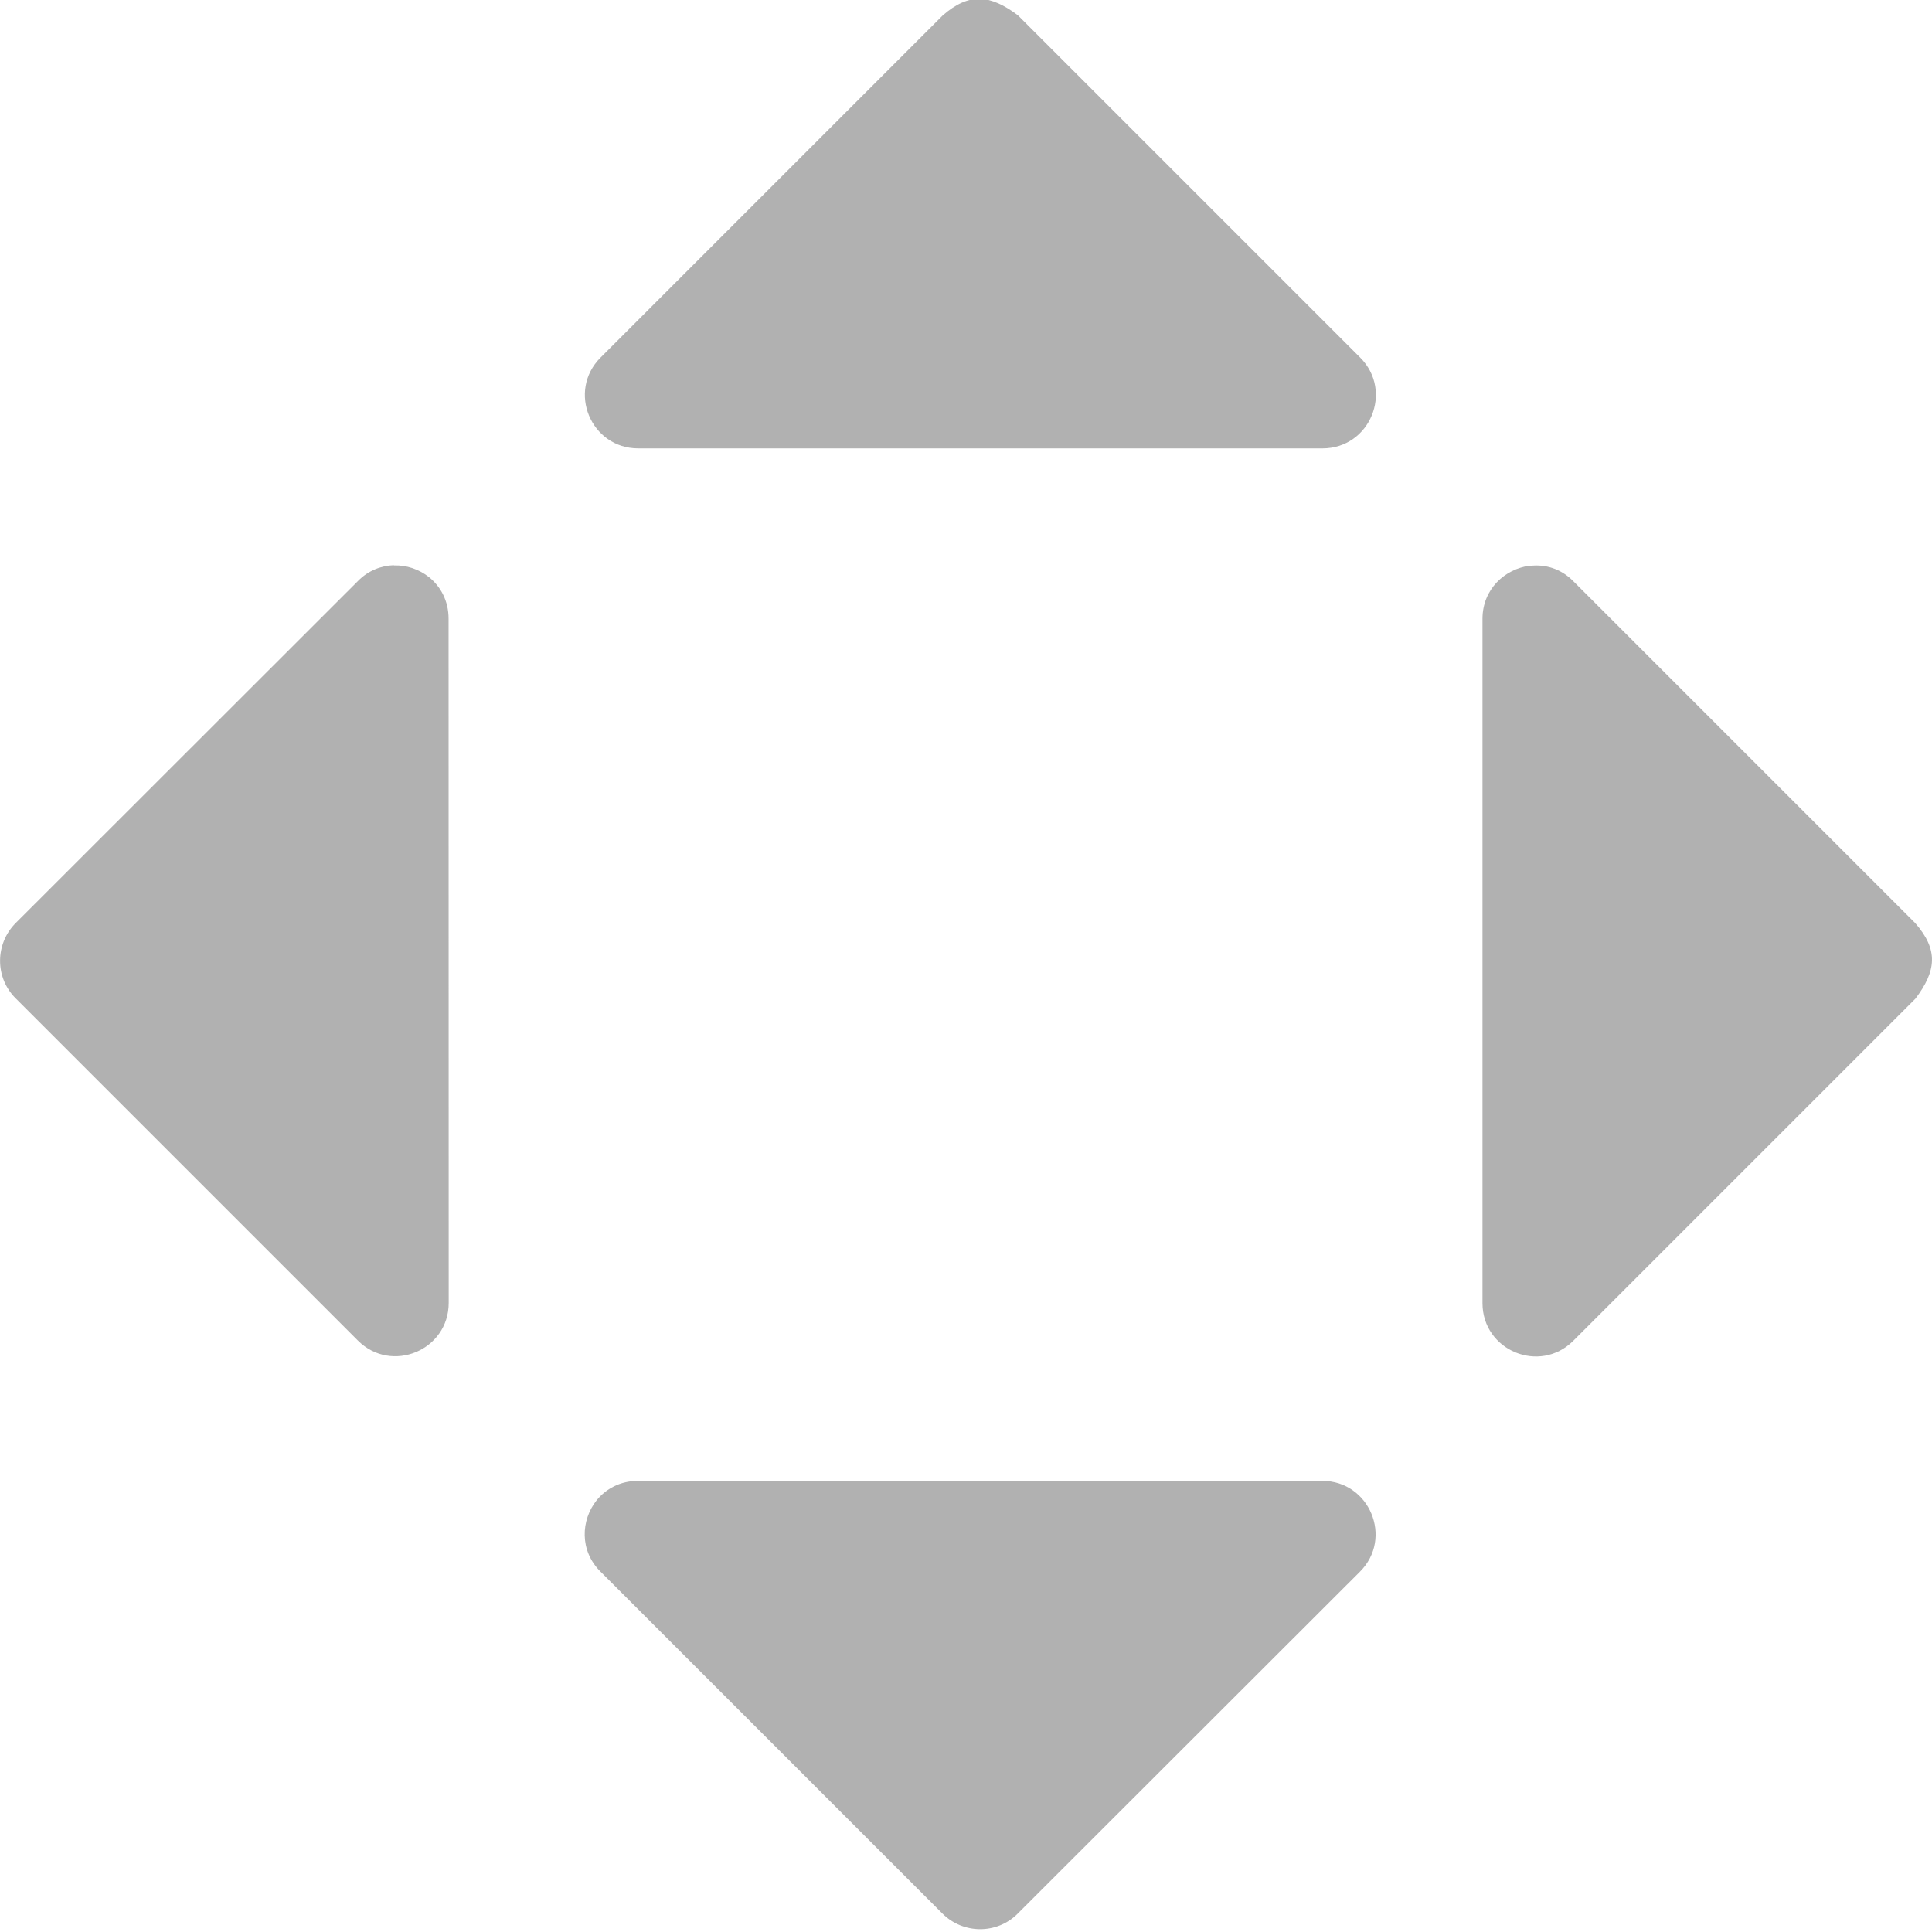
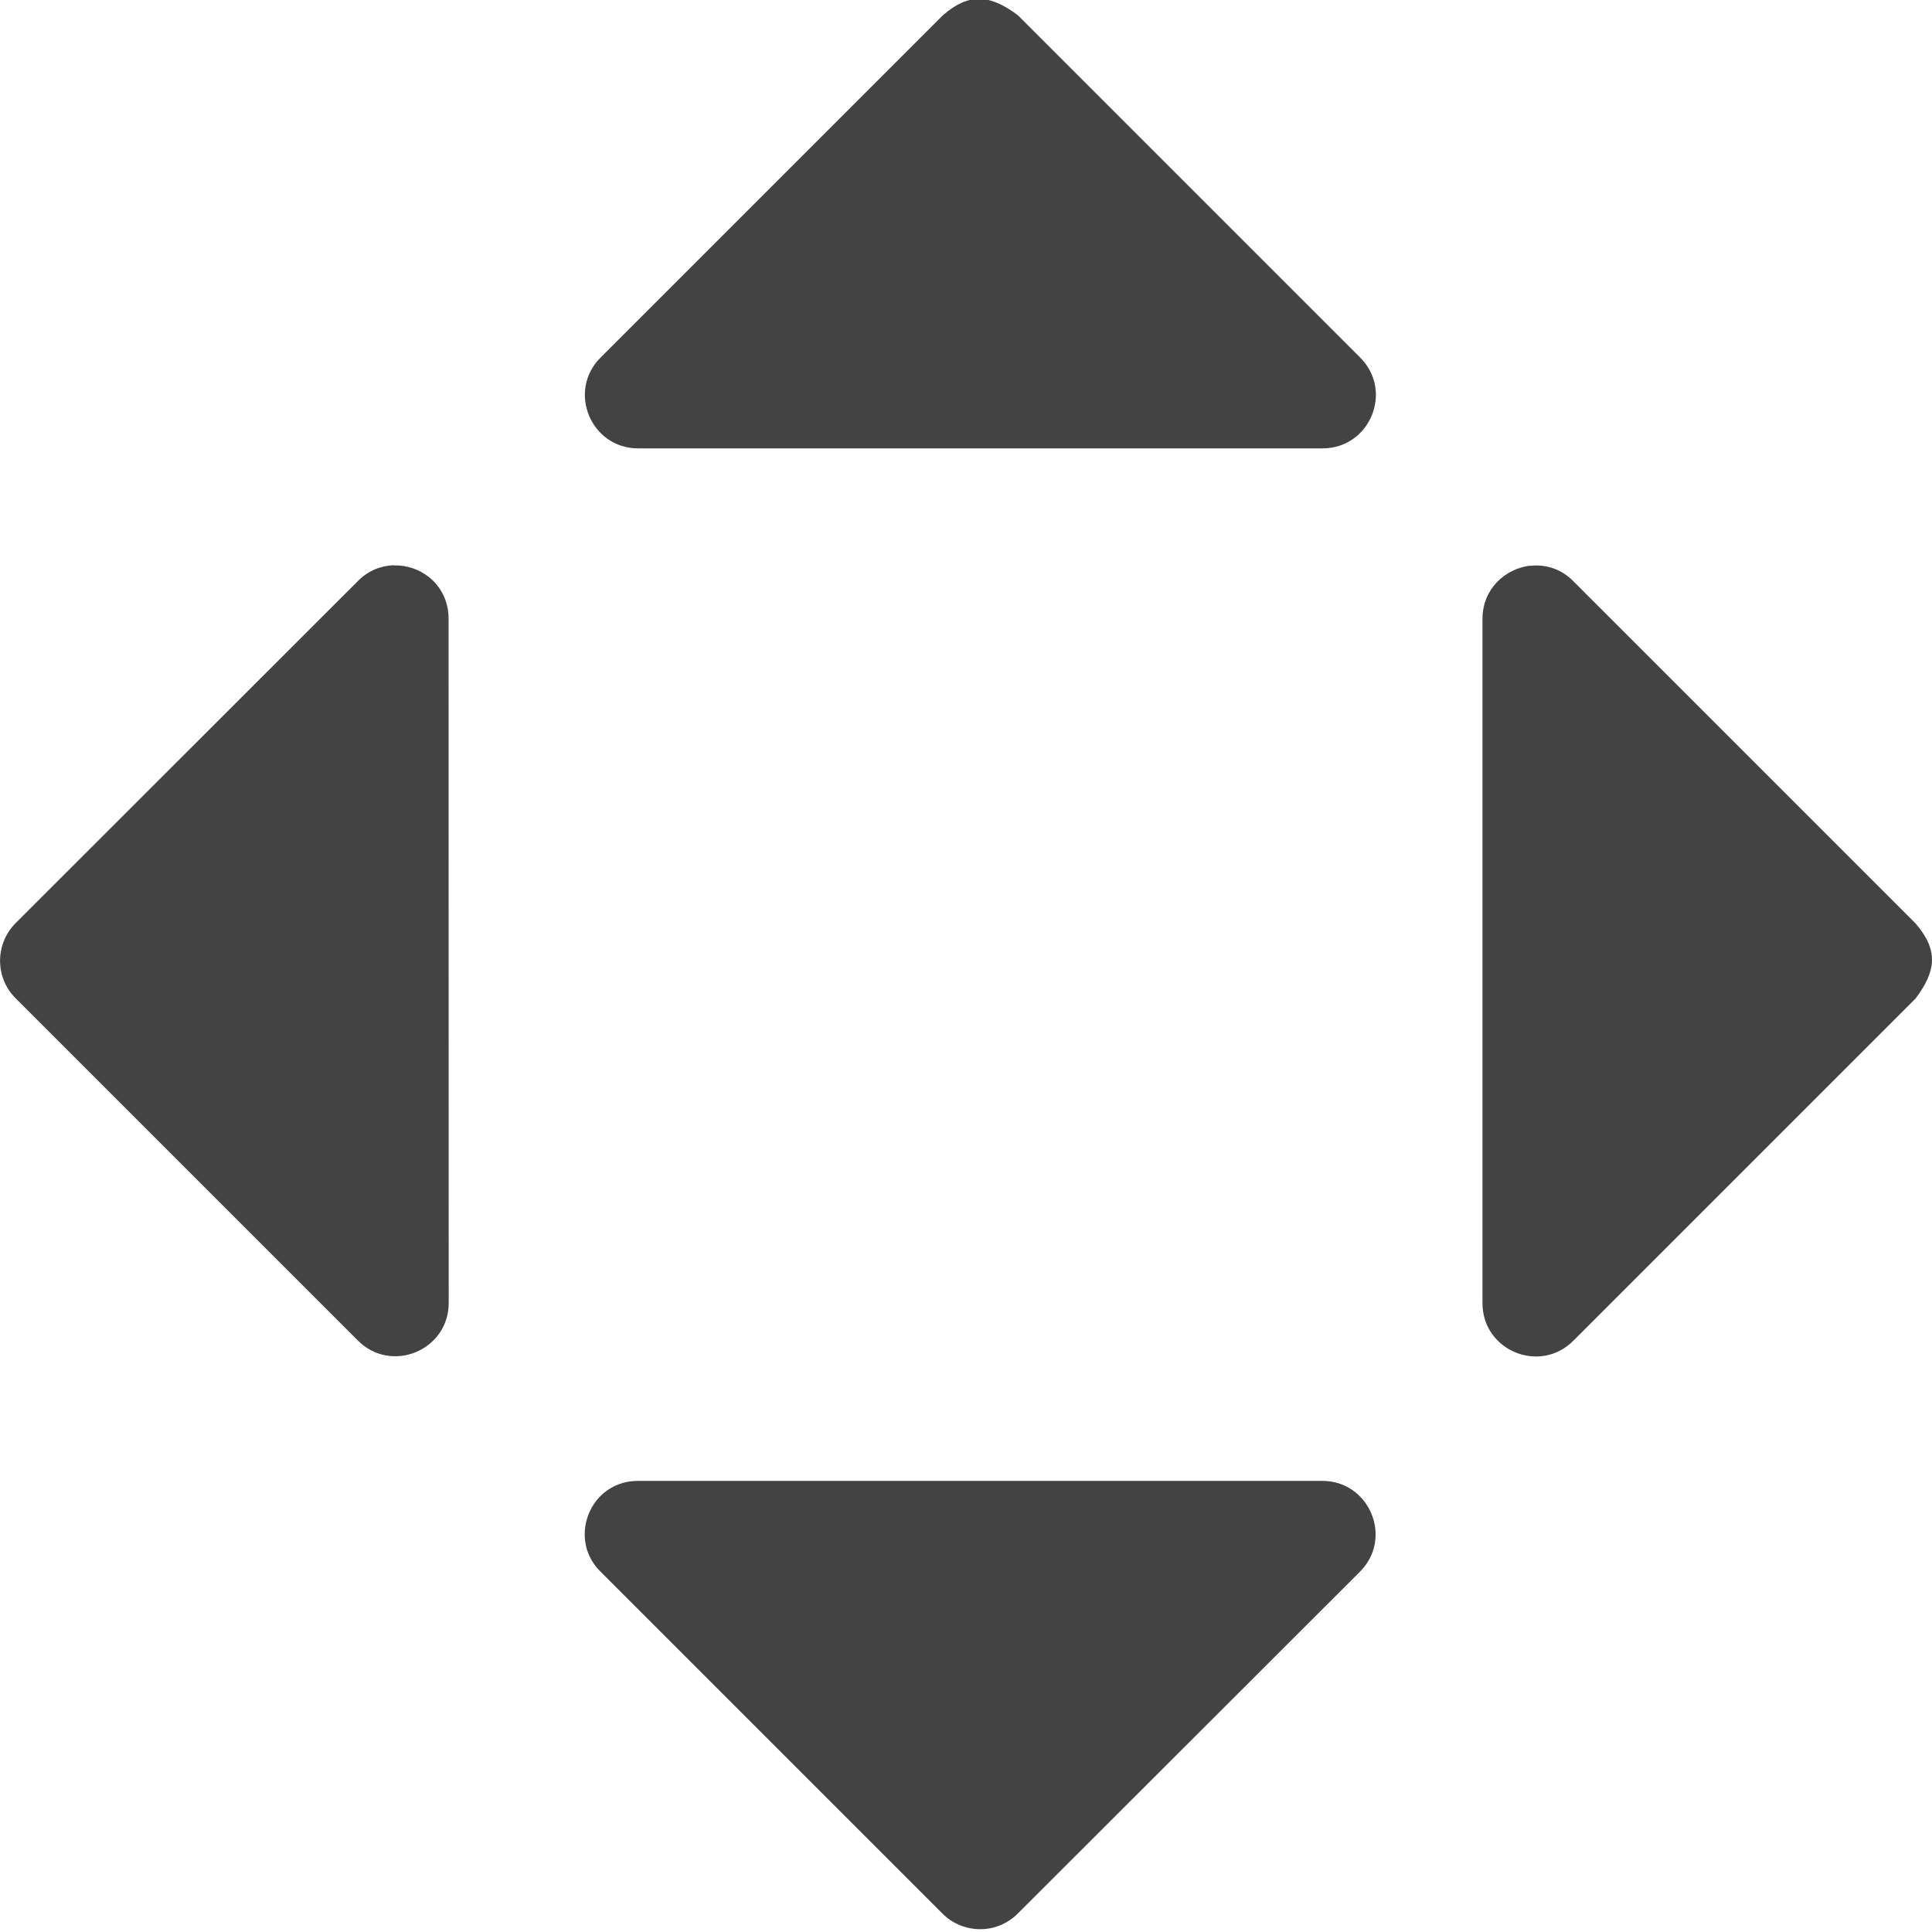
<svg xmlns="http://www.w3.org/2000/svg" width="32" height="32" viewBox="0 0 8.467 8.467" version="1.1" id="svg8">
  <defs id="defs2">
    <style id="style1399">.cls-1{fill:#e3e3e3;}</style>
    <style id="style1399-4">.cls-1{fill:#e3e3e3;}</style>
    <style id="style1399-5">.cls-1{fill:#e3e3e3;}</style>
    <style id="style1399-7">.cls-1{fill:#e3e3e3;}</style>
    <style id="style1399-3">.cls-1{fill:#e3e3e3;}</style>
    <style id="style1399-1">.cls-1{fill:#e3e3e3;}</style>
    <style id="style1399-5-8">.cls-1{fill:#e3e3e3;}</style>
    <style id="style1399-8">.cls-1{fill:#e3e3e3;}</style>
    <style id="style1399-7-8">.cls-1{fill:#e3e3e3;}</style>
    <style id="style1399-1-5">.cls-1{fill:#e3e3e3;}</style>
    <style id="style1399-5-6">.cls-1{fill:#e3e3e3;}</style>
    <style id="style1399-8-9">.cls-1{fill:#e3e3e3;}</style>
    <style id="style1399-2">.cls-1{fill:#e3e3e3;}</style>
    <style id="style1399-1-1">.cls-1{fill:#e3e3e3;}</style>
    <style id="style1399-5-5">.cls-1{fill:#e3e3e3;}</style>
    <style id="style1399-8-99">.cls-1{fill:#e3e3e3;}</style>
    <style id="style857">.cls-1{fill:#e52120;}.cls-1,.cls-2,.cls-3,.cls-4,.cls-5{stroke:#000;stroke-miterlimit:10;stroke-width:1.2px;}.cls-2{fill:#6dbc88;}.cls-3{fill:#701034;}.cls-4{fill:#51aae0;}.cls-5{fill:none;}</style>
    <style id="style1399-33">.cls-1{fill:#e3e3e3;}</style>
    <style id="style1399-4-8">.cls-1{fill:#e3e3e3;}</style>
    <style id="style1399-5-60">.cls-1{fill:#e3e3e3;}</style>
    <style id="style1399-7-4">.cls-1{fill:#e3e3e3;}</style>
    <style id="style1399-3-8">.cls-1{fill:#e3e3e3;}</style>
    <style id="style1399-1-8">.cls-1{fill:#e3e3e3;}</style>
    <style id="style1399-5-8-8">.cls-1{fill:#e3e3e3;}</style>
    <style id="style1399-8-97">.cls-1{fill:#e3e3e3;}</style>
    <style id="style1399-7-8-7">.cls-1{fill:#e3e3e3;}</style>
    <style id="style1399-1-5-6">.cls-1{fill:#e3e3e3;}</style>
    <style id="style1399-5-6-4">.cls-1{fill:#e3e3e3;}</style>
    <style id="style1399-8-9-3">.cls-1{fill:#e3e3e3;}</style>
    <style id="style1399-2-0">.cls-1{fill:#e3e3e3;}</style>
    <style id="style1399-1-1-3">.cls-1{fill:#e3e3e3;}</style>
    <style id="style1399-5-5-0">.cls-1{fill:#e3e3e3;}</style>
    <style id="style1399-8-99-9">.cls-1{fill:#e3e3e3;}</style>
    <style id="style857-2">.cls-1{fill:#e52120;}.cls-1,.cls-2,.cls-3,.cls-4,.cls-5{stroke:#000;stroke-miterlimit:10;stroke-width:1.2px;}.cls-2{fill:#6dbc88;}.cls-3{fill:#701034;}.cls-4{fill:#51aae0;}.cls-5{fill:none;}</style>
    <style id="style1399-22">.cls-1{fill:#e3e3e3;}</style>
    <style id="style1399-4-4">.cls-1{fill:#e3e3e3;}</style>
    <style id="style1399-5-7">.cls-1{fill:#e3e3e3;}</style>
    <style id="style1399-7-7">.cls-1{fill:#e3e3e3;}</style>
    <style id="style1399-3-5">.cls-1{fill:#e3e3e3;}</style>
    <style id="style1399-1-4">.cls-1{fill:#e3e3e3;}</style>
    <style id="style1399-5-8-81">.cls-1{fill:#e3e3e3;}</style>
    <style id="style1399-8-2">.cls-1{fill:#e3e3e3;}</style>
    <style id="style1399-7-8-8">.cls-1{fill:#e3e3e3;}</style>
    <style id="style1399-1-5-9">.cls-1{fill:#e3e3e3;}</style>
    <style id="style1399-5-6-3">.cls-1{fill:#e3e3e3;}</style>
    <style id="style1399-8-9-6">.cls-1{fill:#e3e3e3;}</style>
    <style id="style1399-2-8">.cls-1{fill:#e3e3e3;}</style>
    <style id="style1399-1-1-0">.cls-1{fill:#e3e3e3;}</style>
    <style id="style1399-5-5-2">.cls-1{fill:#e3e3e3;}</style>
    <style id="style1399-8-99-1">.cls-1{fill:#e3e3e3;}</style>
    <style id="style857-0">.cls-1{fill:#e52120;}.cls-1,.cls-2,.cls-3,.cls-4,.cls-5{stroke:#000;stroke-miterlimit:10;stroke-width:1.2px;}.cls-2{fill:#6dbc88;}.cls-3{fill:#701034;}.cls-4{fill:#51aae0;}.cls-5{fill:none;}</style>
  </defs>
  <style type="text/css" id="style815">
	.st0{fill:#00005B;}
	.st1{fill:#9999FF;}
</style>
  <style id="style815-4" type="text/css">
	.st0{fill:#00005B;}
	.st1{fill:#9999FF;}
</style>
  <style id="style815-5" type="text/css">
	.st0{fill:#00005B;}
	.st1{fill:#9999FF;}
</style>
-   <path style="opacity:1;fill:#b1b1b1;fill-opacity:1;stroke:none;stroke-width:1.189;stroke-linecap:round;stroke-linejoin:round;stroke-miterlimit:4;stroke-dasharray:none;stroke-dashoffset:10.394;stroke-opacity:1" d="M 4.295,-0.005 C 4.243,-0.006 4.19,0.016 4.131,0.068 L 2.632,1.567 C 2.485,1.714 2.589,1.965 2.797,1.965 h 2.999 c 0.208,-5e-7 0.312,-0.251 0.165,-0.398 L 4.461,0.067 C 4.401,0.022 4.348,-0.003 4.295,-0.005 Z M 1.726,2.477 C 1.671,2.479 1.614,2.5 1.569,2.546 L 0.069,4.045 c -0.091,0.091 -0.092,0.239 -5.5259e-4,0.33 l 1.5,1.5 c 0.147,0.147 0.398,0.043 0.398,-0.165 l -5.527e-4,-2.999 c 0,-0.078 -0.035,-0.141 -0.086,-0.182 -0.043,-0.034 -0.098,-0.053 -0.154,-0.051 z m 4.979,0.002 C 6.595,2.493 6.497,2.582 6.497,2.712 v 2.999 c 5e-7,0.208 0.251,0.312 0.398,0.165 L 8.395,4.376 C 8.485,4.256 8.497,4.164 8.394,4.046 L 6.895,2.547 C 6.84,2.491 6.77,2.472 6.705,2.48 Z M 5.795,6.49 2.796,6.49 c -0.078,0 -0.141,0.035 -0.182,0.086 -0.068,0.086 -0.075,0.219 0.017,0.311 l 1.499,1.499 c 0.091,0.091 0.239,0.092 0.33,5.526e-4 L 5.96,6.888 C 6.107,6.741 6.002,6.49 5.795,6.49 Z" id="path1357" />
+   <path style="opacity:1;fill:#434343;fill-opacity:1;stroke:none;stroke-width:1.189;stroke-linecap:round;stroke-linejoin:round;stroke-miterlimit:4;stroke-dasharray:none;stroke-dashoffset:10.394;stroke-opacity:1" d="M 4.295,-0.005 C 4.243,-0.006 4.19,0.016 4.131,0.068 L 2.632,1.567 C 2.485,1.714 2.589,1.965 2.797,1.965 h 2.999 c 0.208,-5e-7 0.312,-0.251 0.165,-0.398 L 4.461,0.067 C 4.401,0.022 4.348,-0.003 4.295,-0.005 Z M 1.726,2.477 C 1.671,2.479 1.614,2.5 1.569,2.546 L 0.069,4.045 c -0.091,0.091 -0.092,0.239 -5.5259e-4,0.33 l 1.5,1.5 c 0.147,0.147 0.398,0.043 0.398,-0.165 l -5.527e-4,-2.999 c 0,-0.078 -0.035,-0.141 -0.086,-0.182 -0.043,-0.034 -0.098,-0.053 -0.154,-0.051 z m 4.979,0.002 C 6.595,2.493 6.497,2.582 6.497,2.712 v 2.999 c 5e-7,0.208 0.251,0.312 0.398,0.165 L 8.395,4.376 C 8.485,4.256 8.497,4.164 8.394,4.046 L 6.895,2.547 C 6.84,2.491 6.77,2.472 6.705,2.48 Z M 5.795,6.49 2.796,6.49 c -0.078,0 -0.141,0.035 -0.182,0.086 -0.068,0.086 -0.075,0.219 0.017,0.311 l 1.499,1.499 c 0.091,0.091 0.239,0.092 0.33,5.526e-4 L 5.96,6.888 C 6.107,6.741 6.002,6.49 5.795,6.49 Z" id="path1357" />
</svg>
